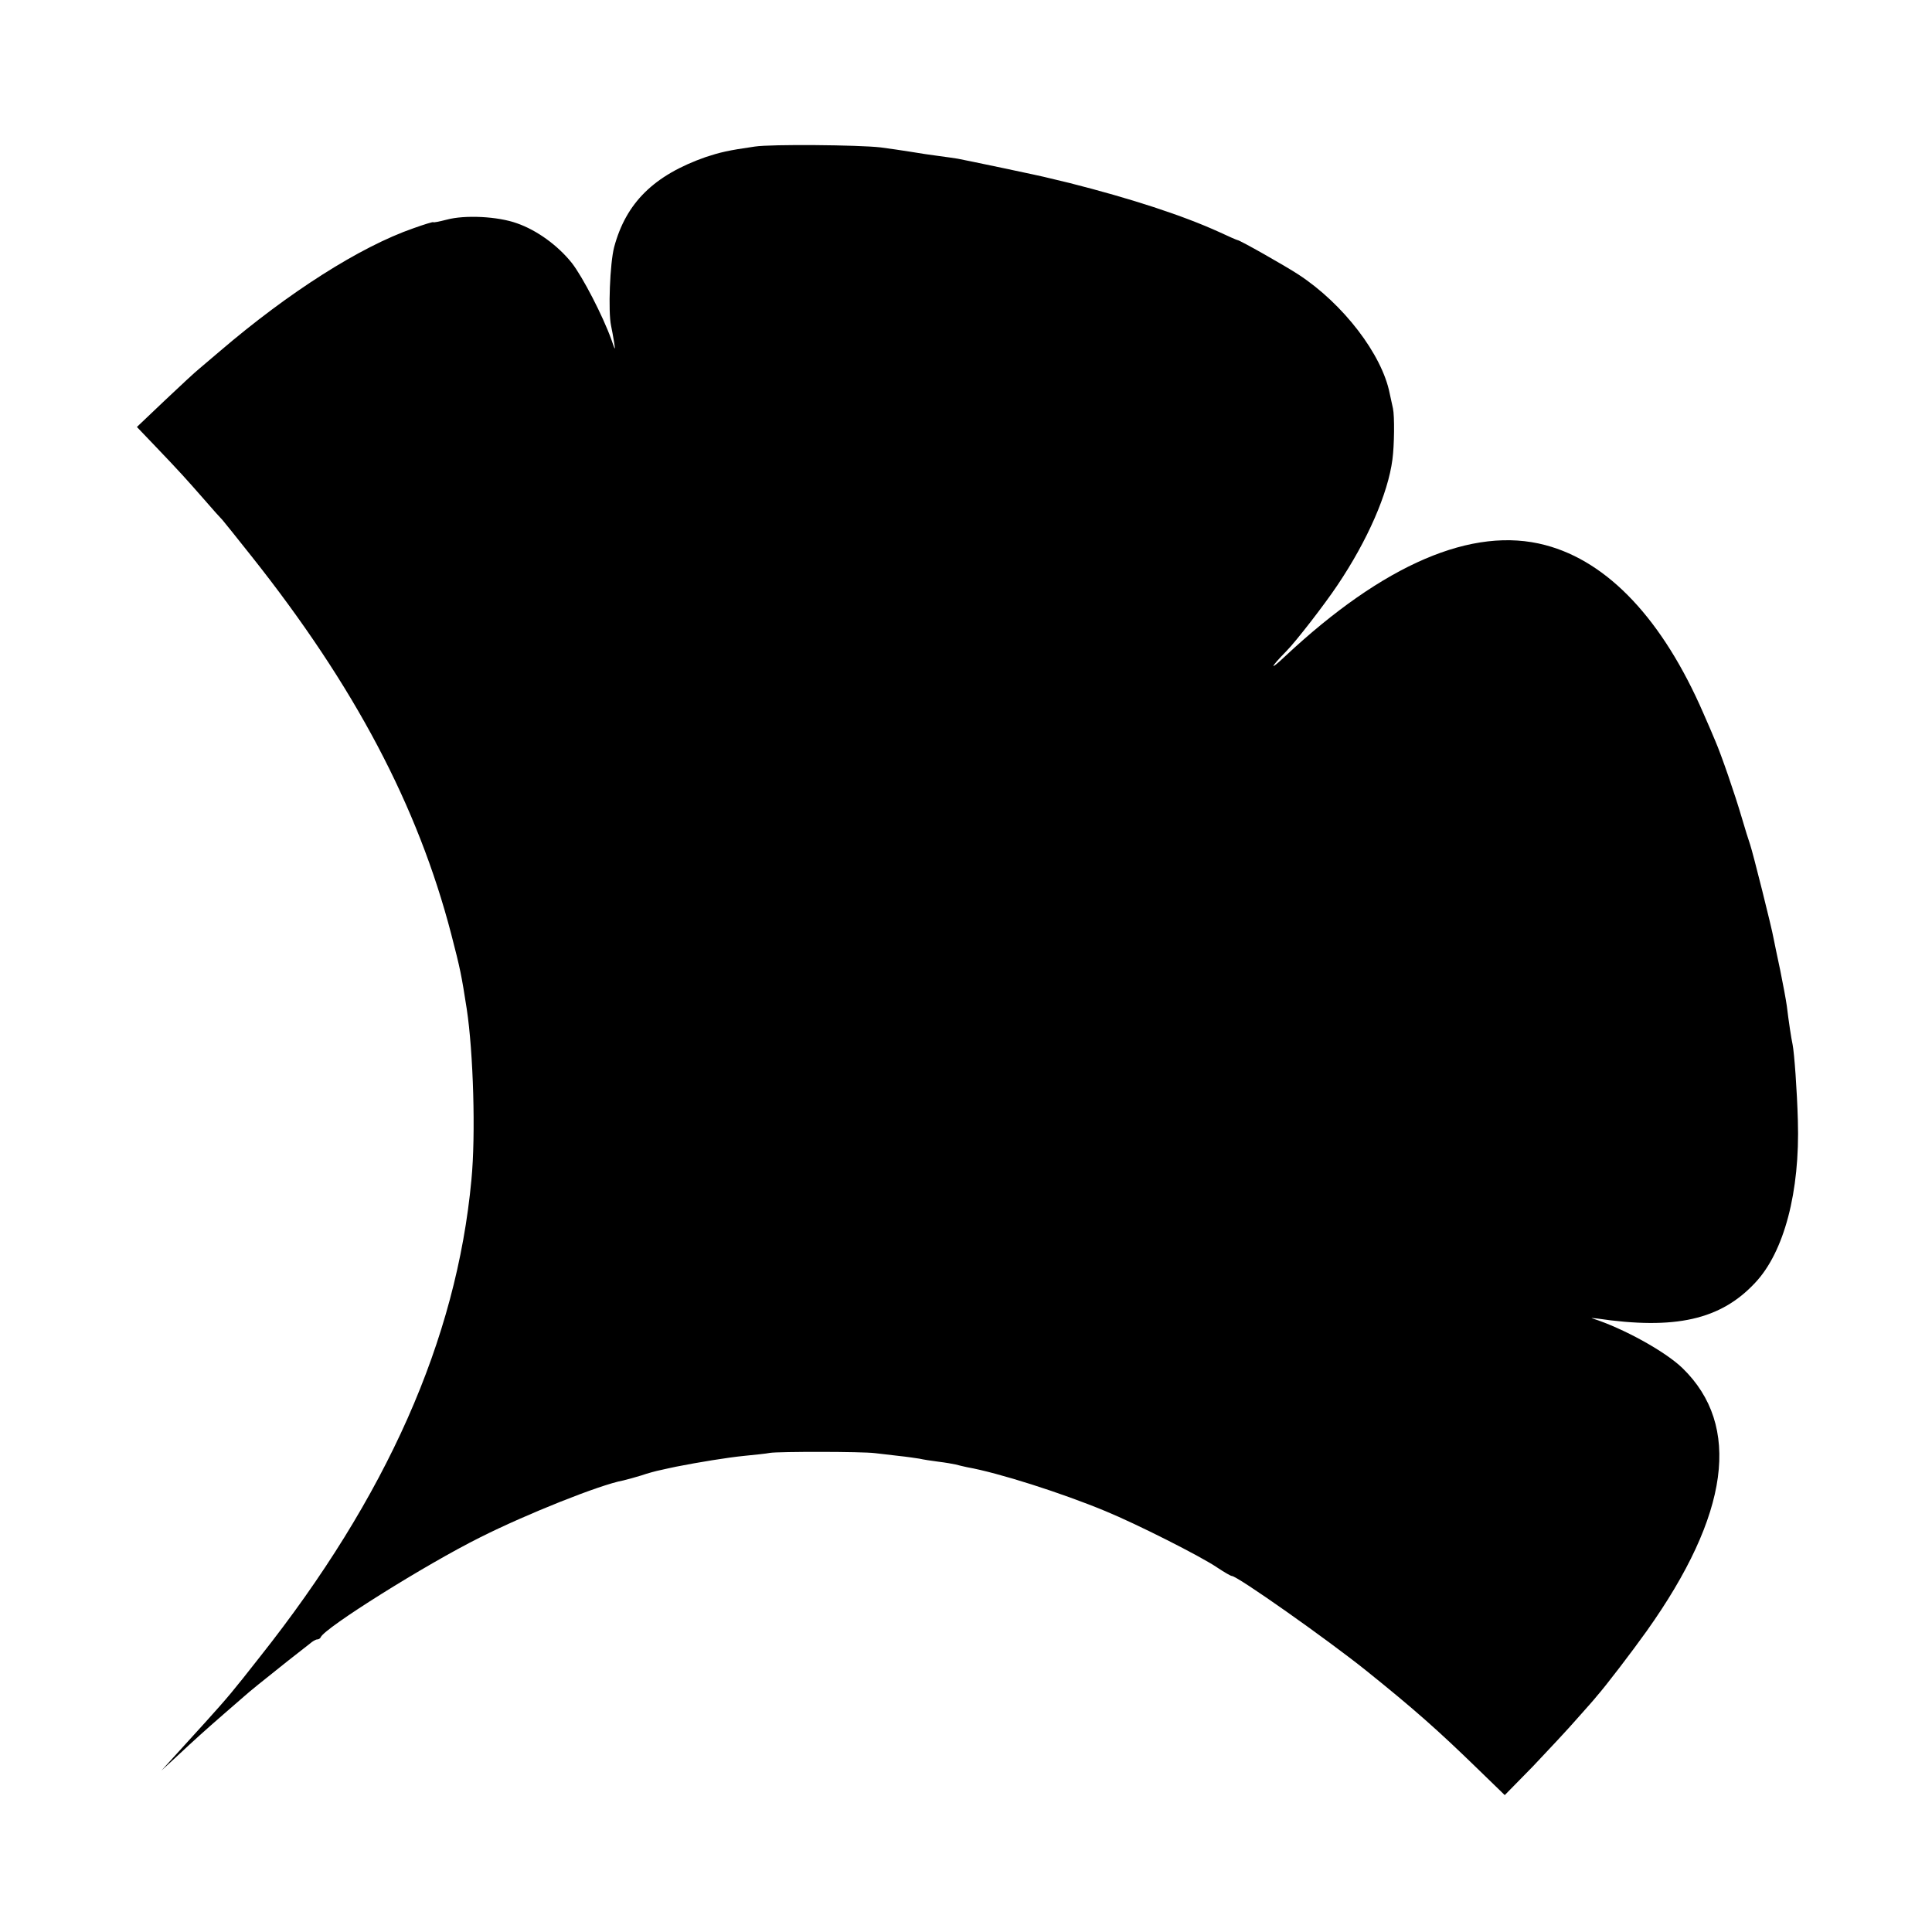
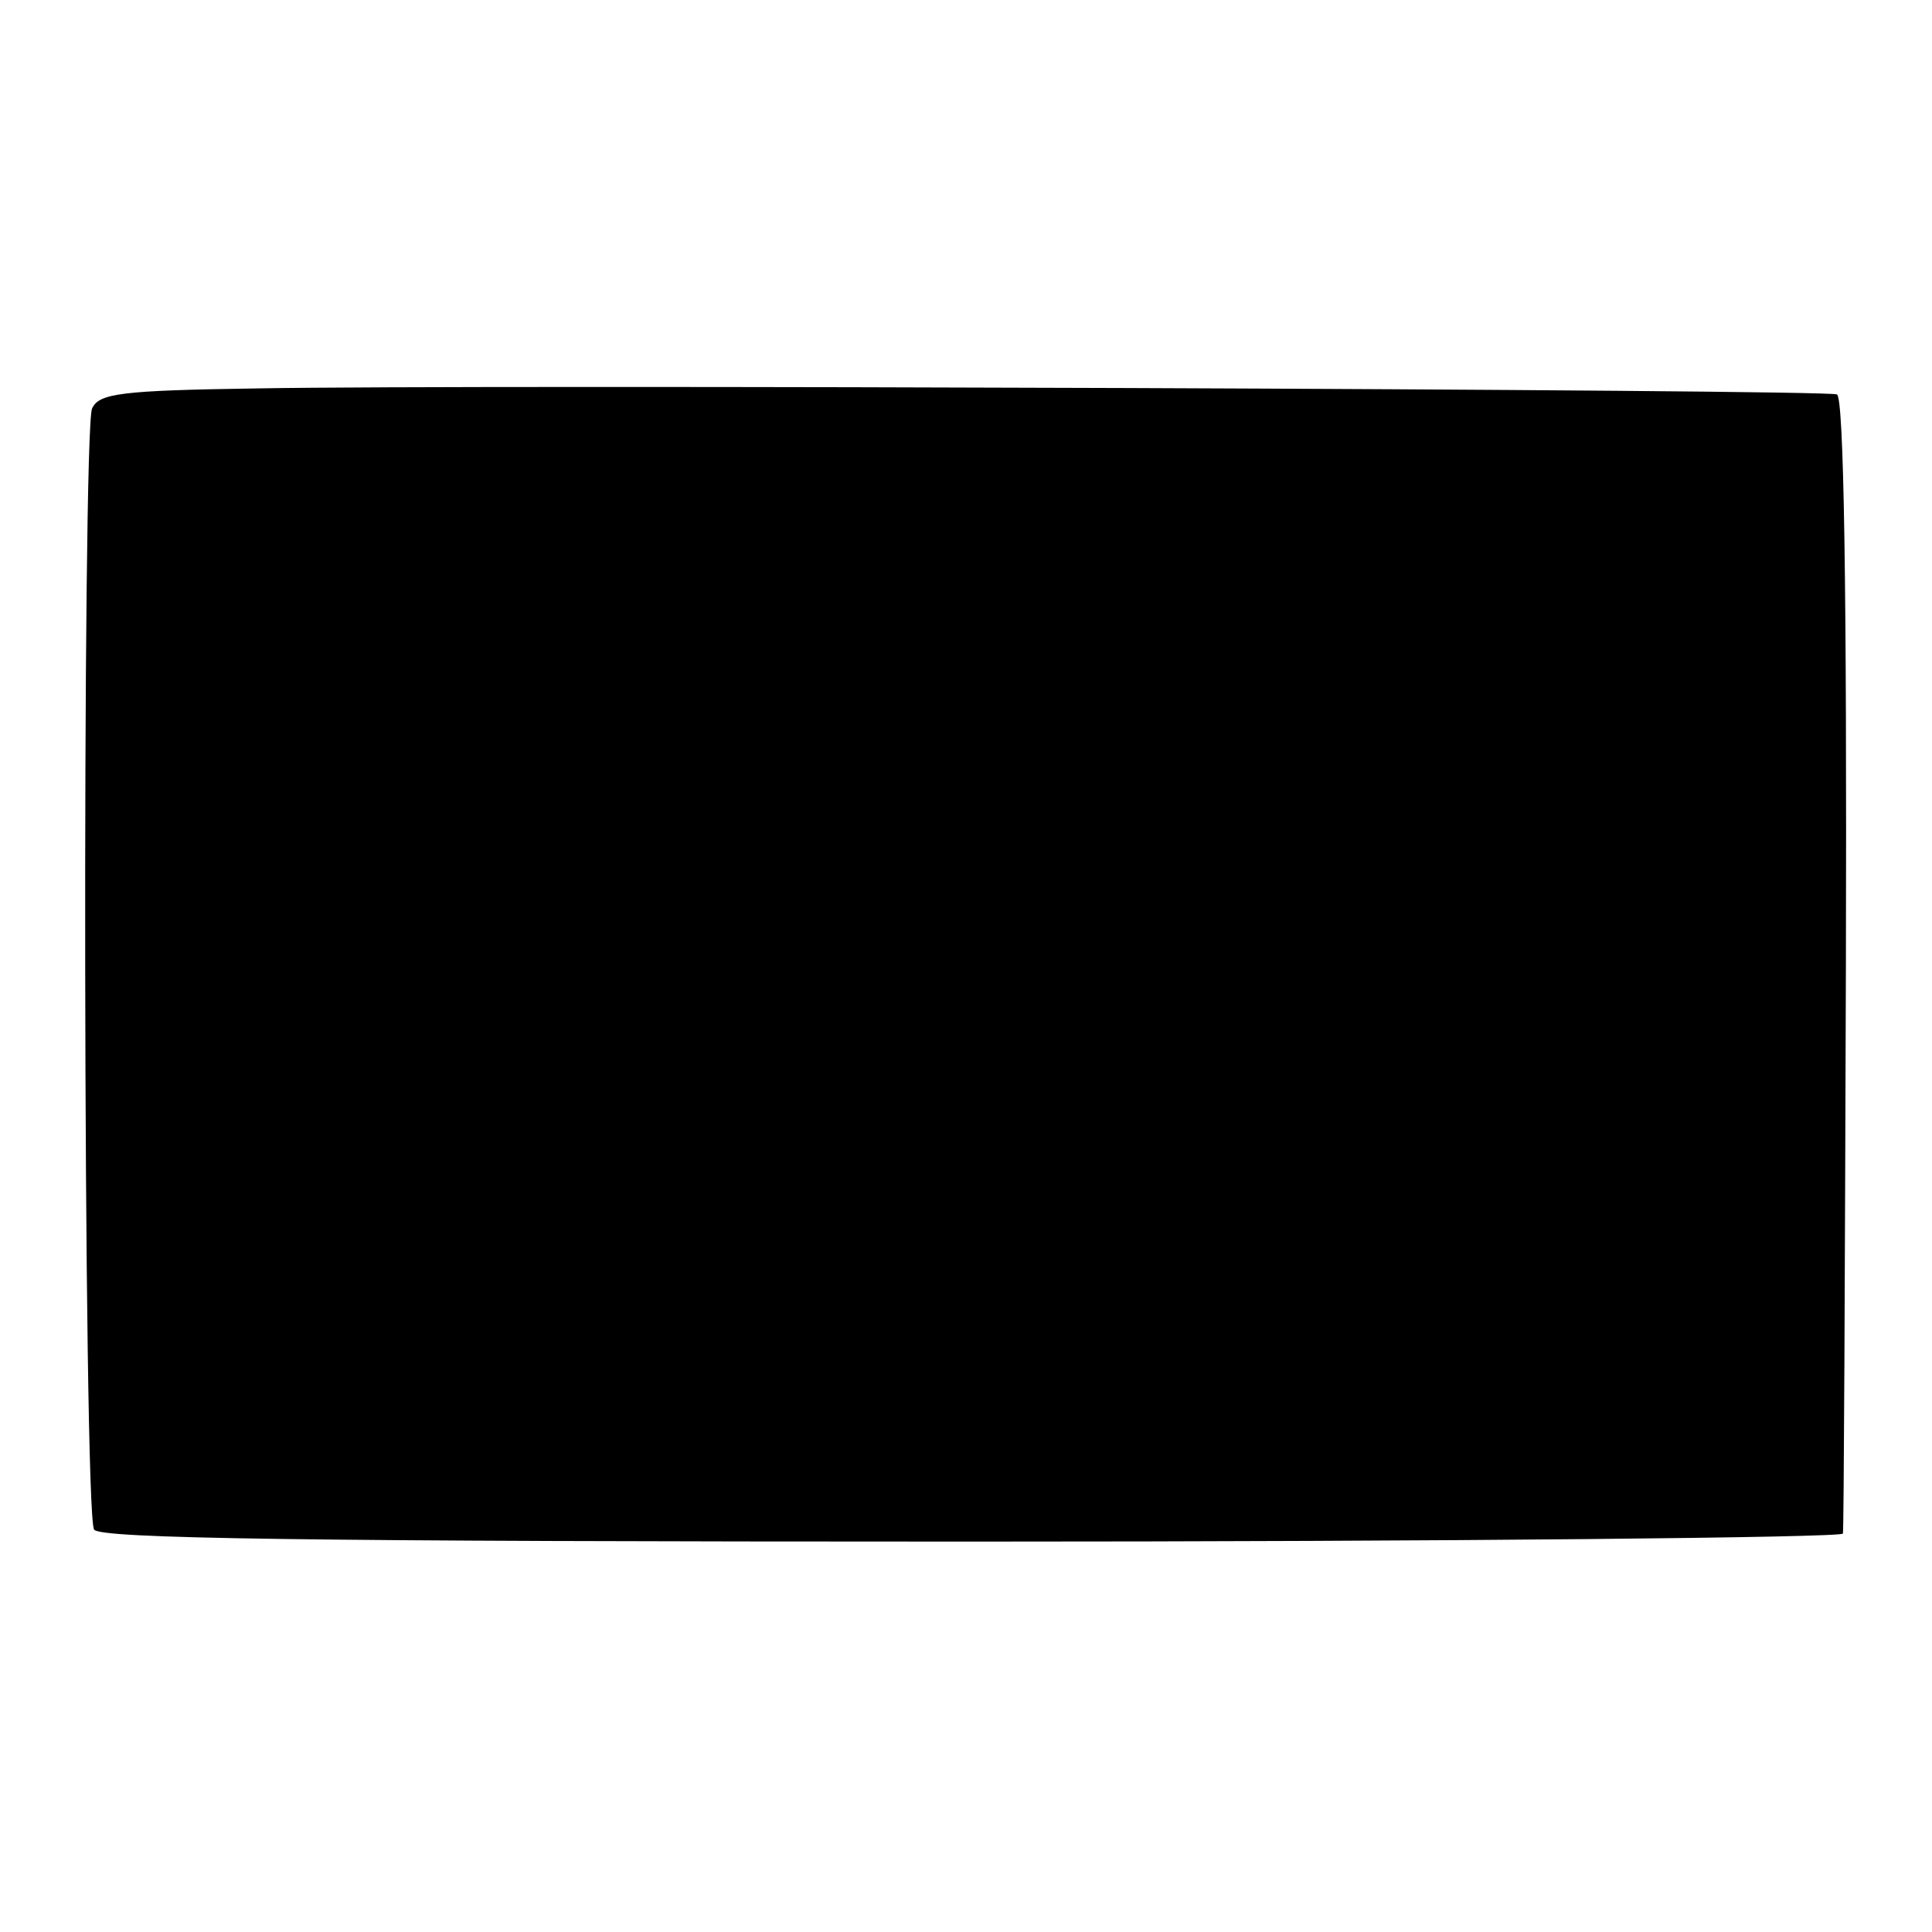
- <svg xmlns="http://www.w3.org/2000/svg" version="1.0" width="700pt" height="700pt" viewBox="0 0 700 700" preserveAspectRatio="xMidYMid meet">
-   <g transform="translate(0,700) scale(0.1,-0.1)" fill="#000000" stroke="none">
-     <path d="M2735 6469 c-98 -14 -126 -21 -178 -38 -188 -66 -289 -166 -332 -327 -15 -58 -22 -232 -11 -284 3 -14 8 -41 11 -60 5 -32 4 -31 -10 10 -31 86 -104 227 -143 277 -51 64 -127 119 -199 144 -69 25 -189 31 -255 13 -27 -7 -48 -11 -48 -9 0 2 -33 -8 -72 -22 -193 -67 -452 -232 -702 -446 -27 -23 -60 -51 -73 -62 -14 -11 -70 -63 -126 -116 l-101 -96 66 -69 c90 -94 114 -121 178 -194 30 -35 60 -68 66 -74 5 -6 53 -65 105 -131 374 -471 603 -905 724 -1370 33 -127 37 -148 56 -270 24 -157 33 -457 17 -620 -54 -579 -307 -1149 -767 -1729 -98 -125 -114 -144 -196 -235 -54 -59 -60 -66 -120 -132 l-40 -44 50 46 c76 71 104 96 175 158 36 31 70 61 76 66 14 13 72 60 154 125 36 28 73 57 83 65 9 8 21 15 26 15 5 0 11 3 13 8 14 34 381 264 578 362 167 84 435 191 518 206 13 3 42 11 65 18 23 8 56 17 72 20 17 4 41 9 55 12 81 16 185 33 245 39 39 4 81 8 95 11 32 5 334 5 380 -1 19 -2 58 -7 86 -10 29 -3 62 -8 75 -10 13 -3 44 -8 69 -11 25 -3 53 -8 62 -10 10 -3 29 -7 42 -10 113 -20 342 -93 501 -159 112 -46 346 -164 406 -205 24 -16 48 -30 52 -30 20 0 346 -230 487 -343 173 -139 259 -215 403 -355 l99 -96 102 104 c55 58 128 136 161 174 33 37 65 73 70 80 32 36 129 163 181 236 301 423 344 745 130 953 -63 61 -216 145 -326 180 -8 2 -1 2 15 0 284 -42 449 -5 574 129 105 111 163 330 155 588 -3 110 -13 245 -19 275 -5 23 -14 82 -21 140 -3 22 -14 81 -24 130 -11 50 -21 101 -24 115 -6 36 -75 311 -85 340 -5 14 -19 59 -31 100 -24 82 -74 227 -95 275 -7 17 -26 62 -43 100 -147 339 -345 550 -573 610 -263 70 -586 -69 -944 -404 -57 -54 -54 -41 5 19 35 35 140 171 186 240 109 162 183 332 199 455 7 51 8 158 2 185 -2 8 -7 33 -12 55 -28 141 -168 324 -330 430 -47 31 -213 125 -221 125 -2 0 -32 13 -66 29 -134 61 -322 122 -543 178 -33 8 -67 16 -75 18 -25 7 -303 65 -330 70 -14 2 -45 7 -70 10 -25 3 -70 10 -100 15 -30 5 -80 12 -110 16 -79 9 -396 12 -455 3z" />
+ <svg xmlns="http://www.w3.org/2000/svg" version="1.0" width="193pt" height="193pt" viewBox="0 0 193 193" preserveAspectRatio="xMidYMid meet">
+   <g transform="translate(0,193) scale(0.1,-0.1)" fill="#000000" stroke="none">
+     <path d="M258 1542 c-138 -2 -159 -5 -166 -20 -10 -21 -9 -1103 2 -1120 6 -9 202 -12 877 -12 478 0 869 4 870 8 1 4 2 261 3 571 1 372 -2 565 -9 567 -12 5 -1357 10 -1577 6z" />
  </g>
</svg>
